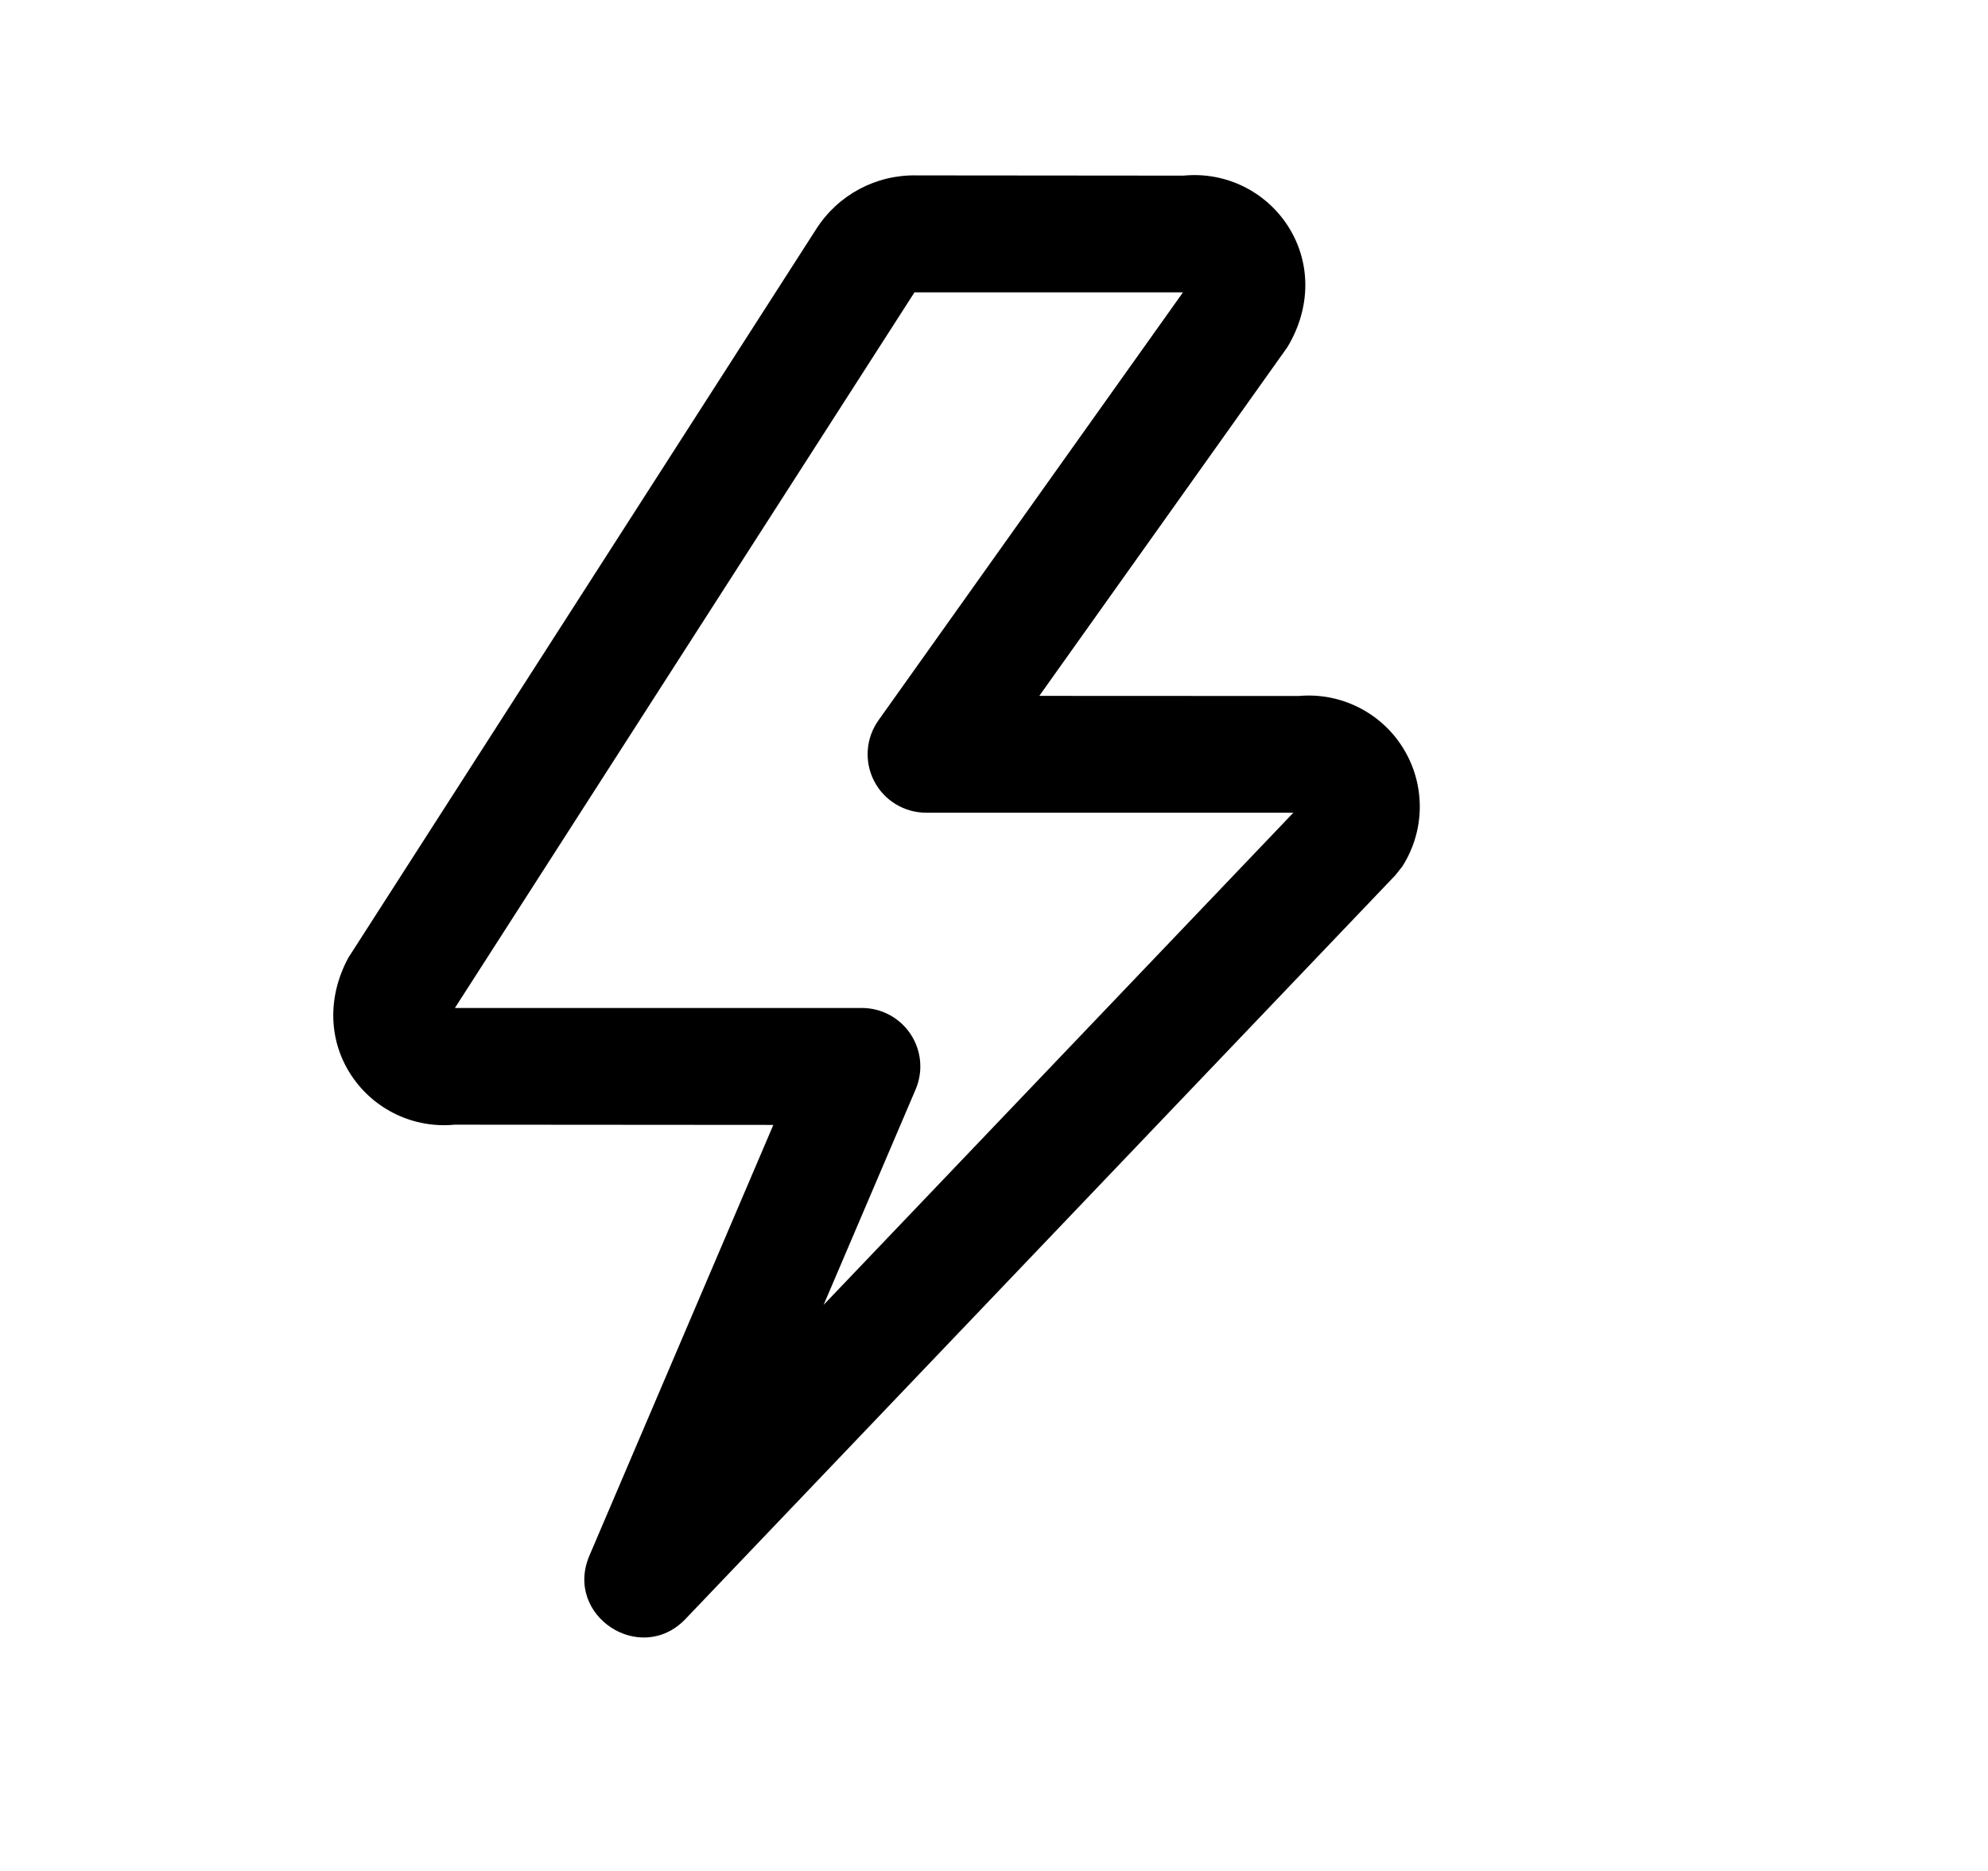
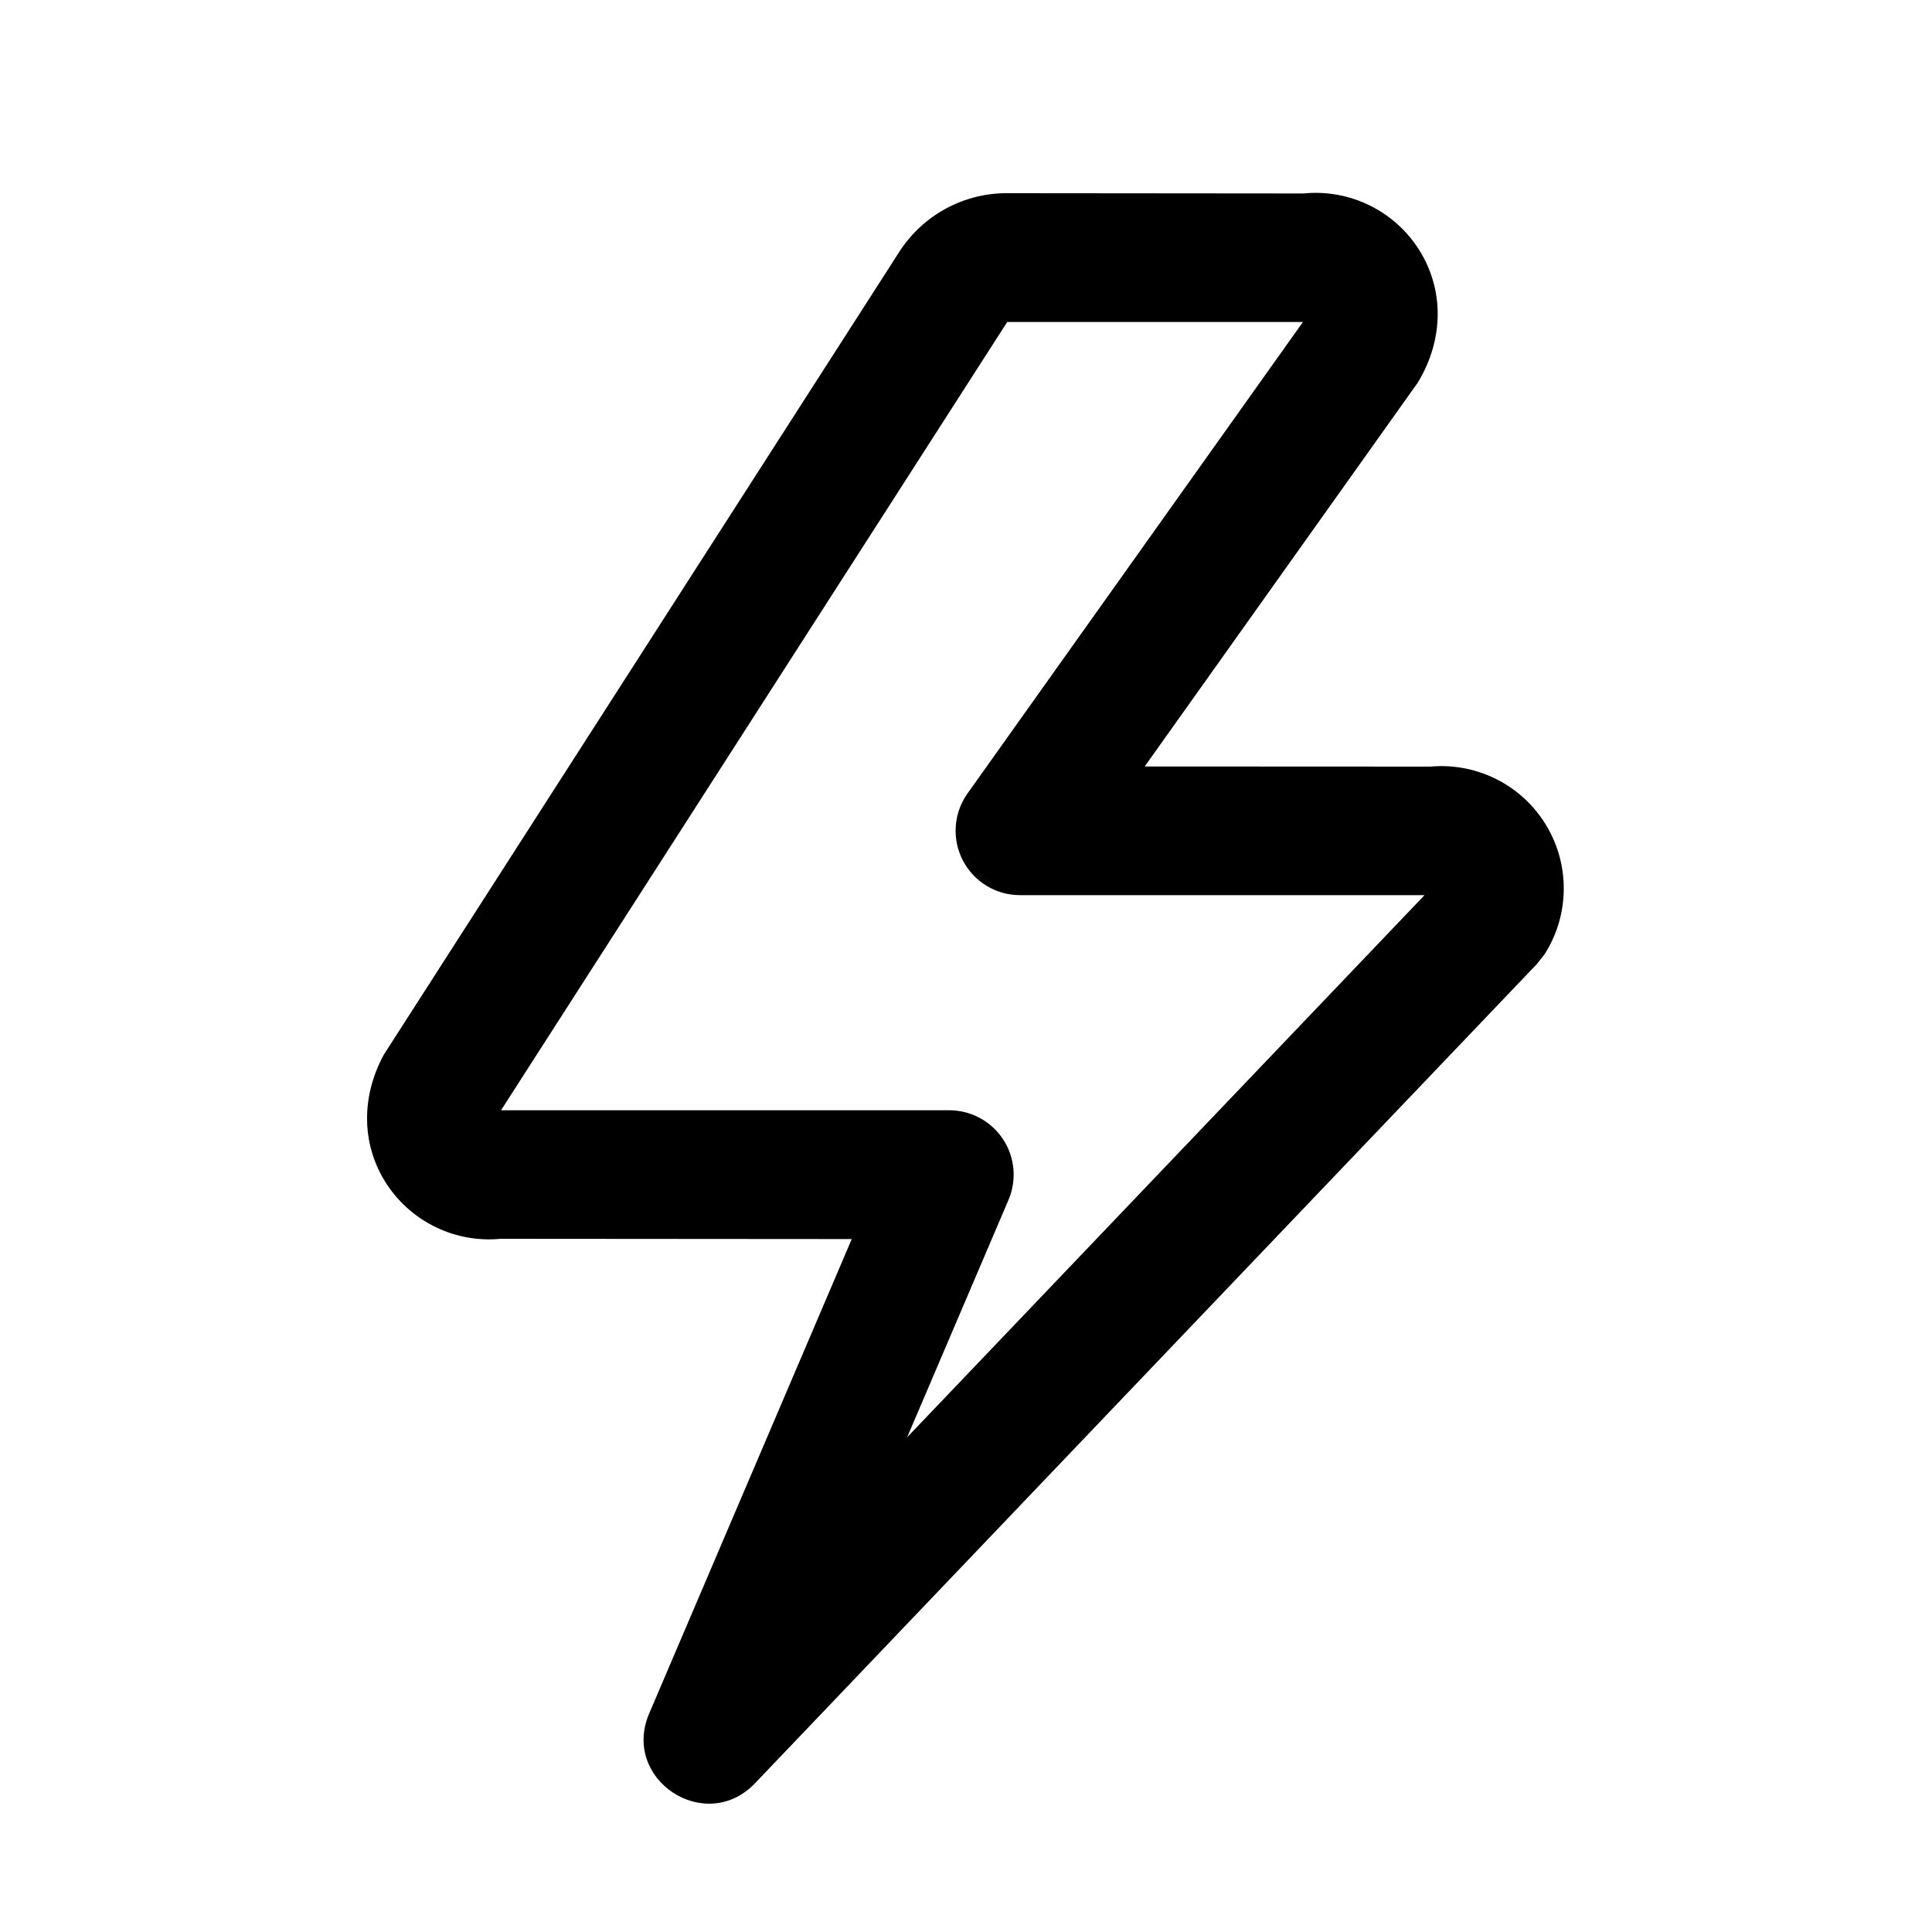
- <svg xmlns="http://www.w3.org/2000/svg" width="17" height="16" viewBox="0 0 17 16">
+ <svg xmlns="http://www.w3.org/2000/svg" width="24" height="24" viewBox="0 0 15 15">
  <path fill-rule="nonzero" d="M8.888 5.95l2.12-2.98c.206-.34.202-.726.01-1.03a.95.95 0 0 0-.897-.438L7.84 1.5a.992.992 0 0 0-.861.46l-4 6.23c-.185.343-.167.718.027 1.009a.95.95 0 0 0 .882.419l2.725.002-1.573 3.684c-.218.512.437.944.822.541l6.07-6.36.06-.076a.95.95 0 0 0-.887-1.457l-2.217-.001zm2.172 1l-4.017 4.209.787-1.843a.5.5 0 0 0-.46-.696H3.89L7.82 2.5h2.296L7.512 6.16a.5.5 0 0 0 .408.79h3.14z" />
</svg>
